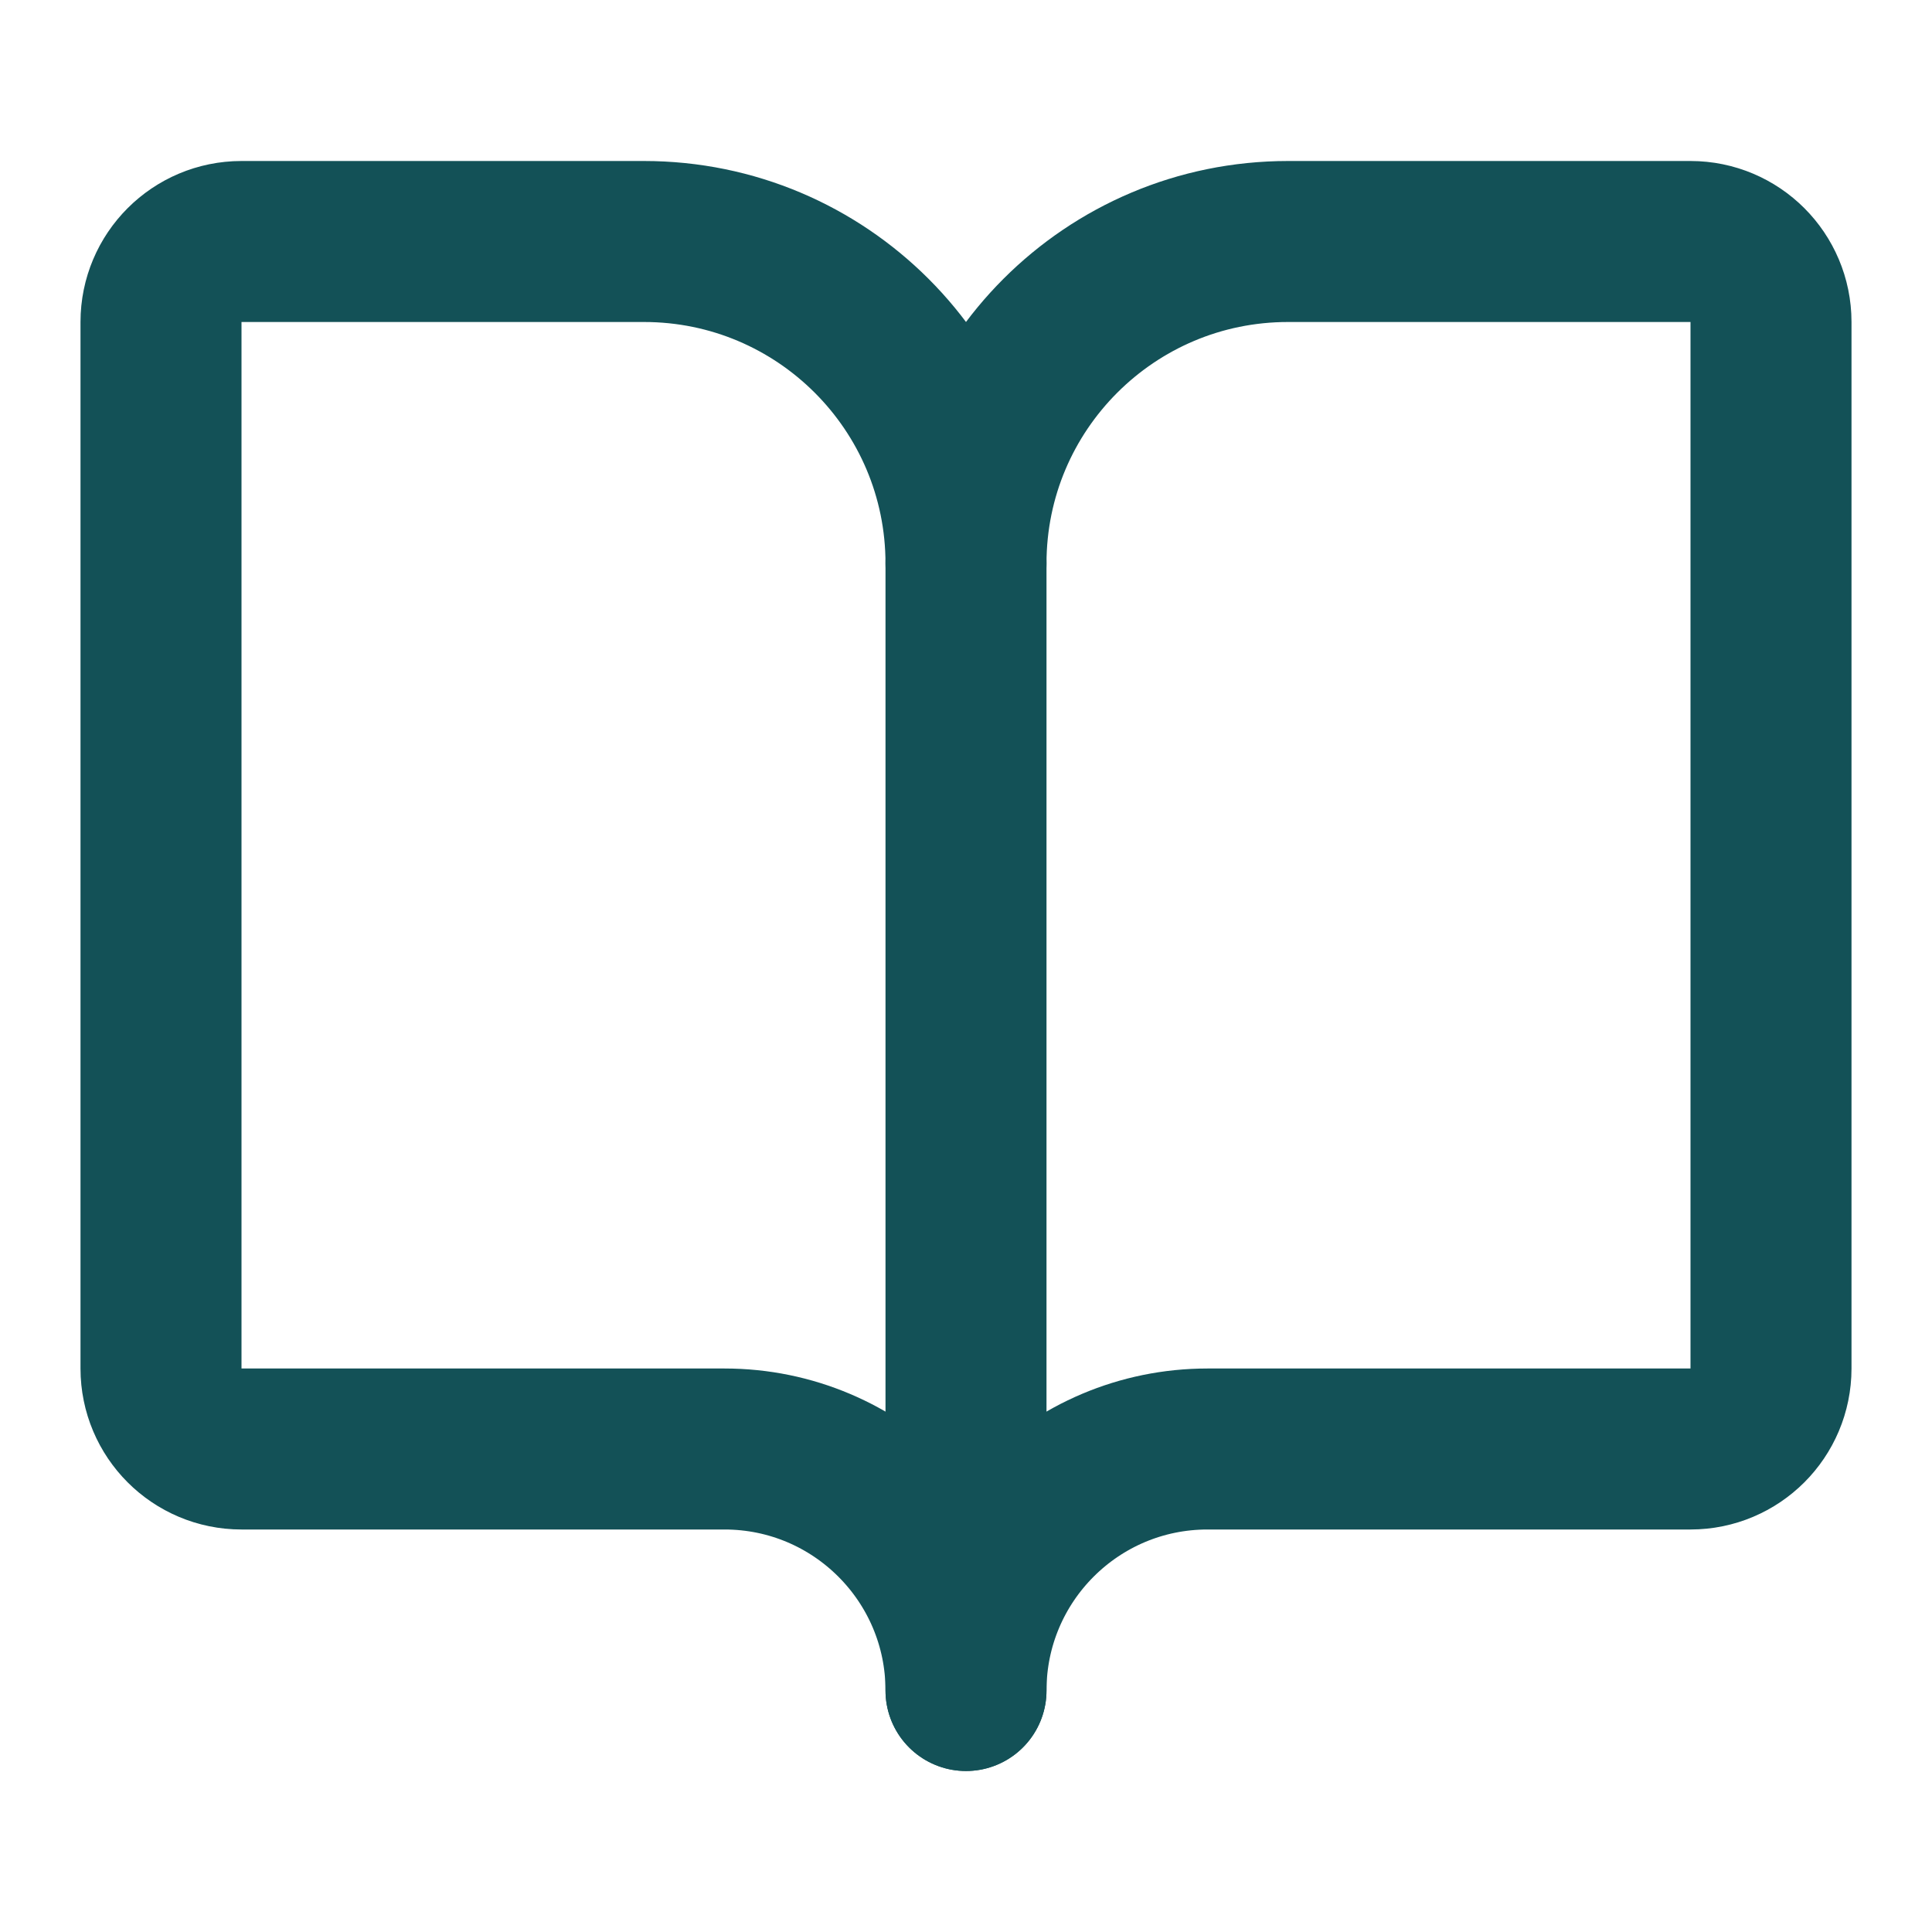
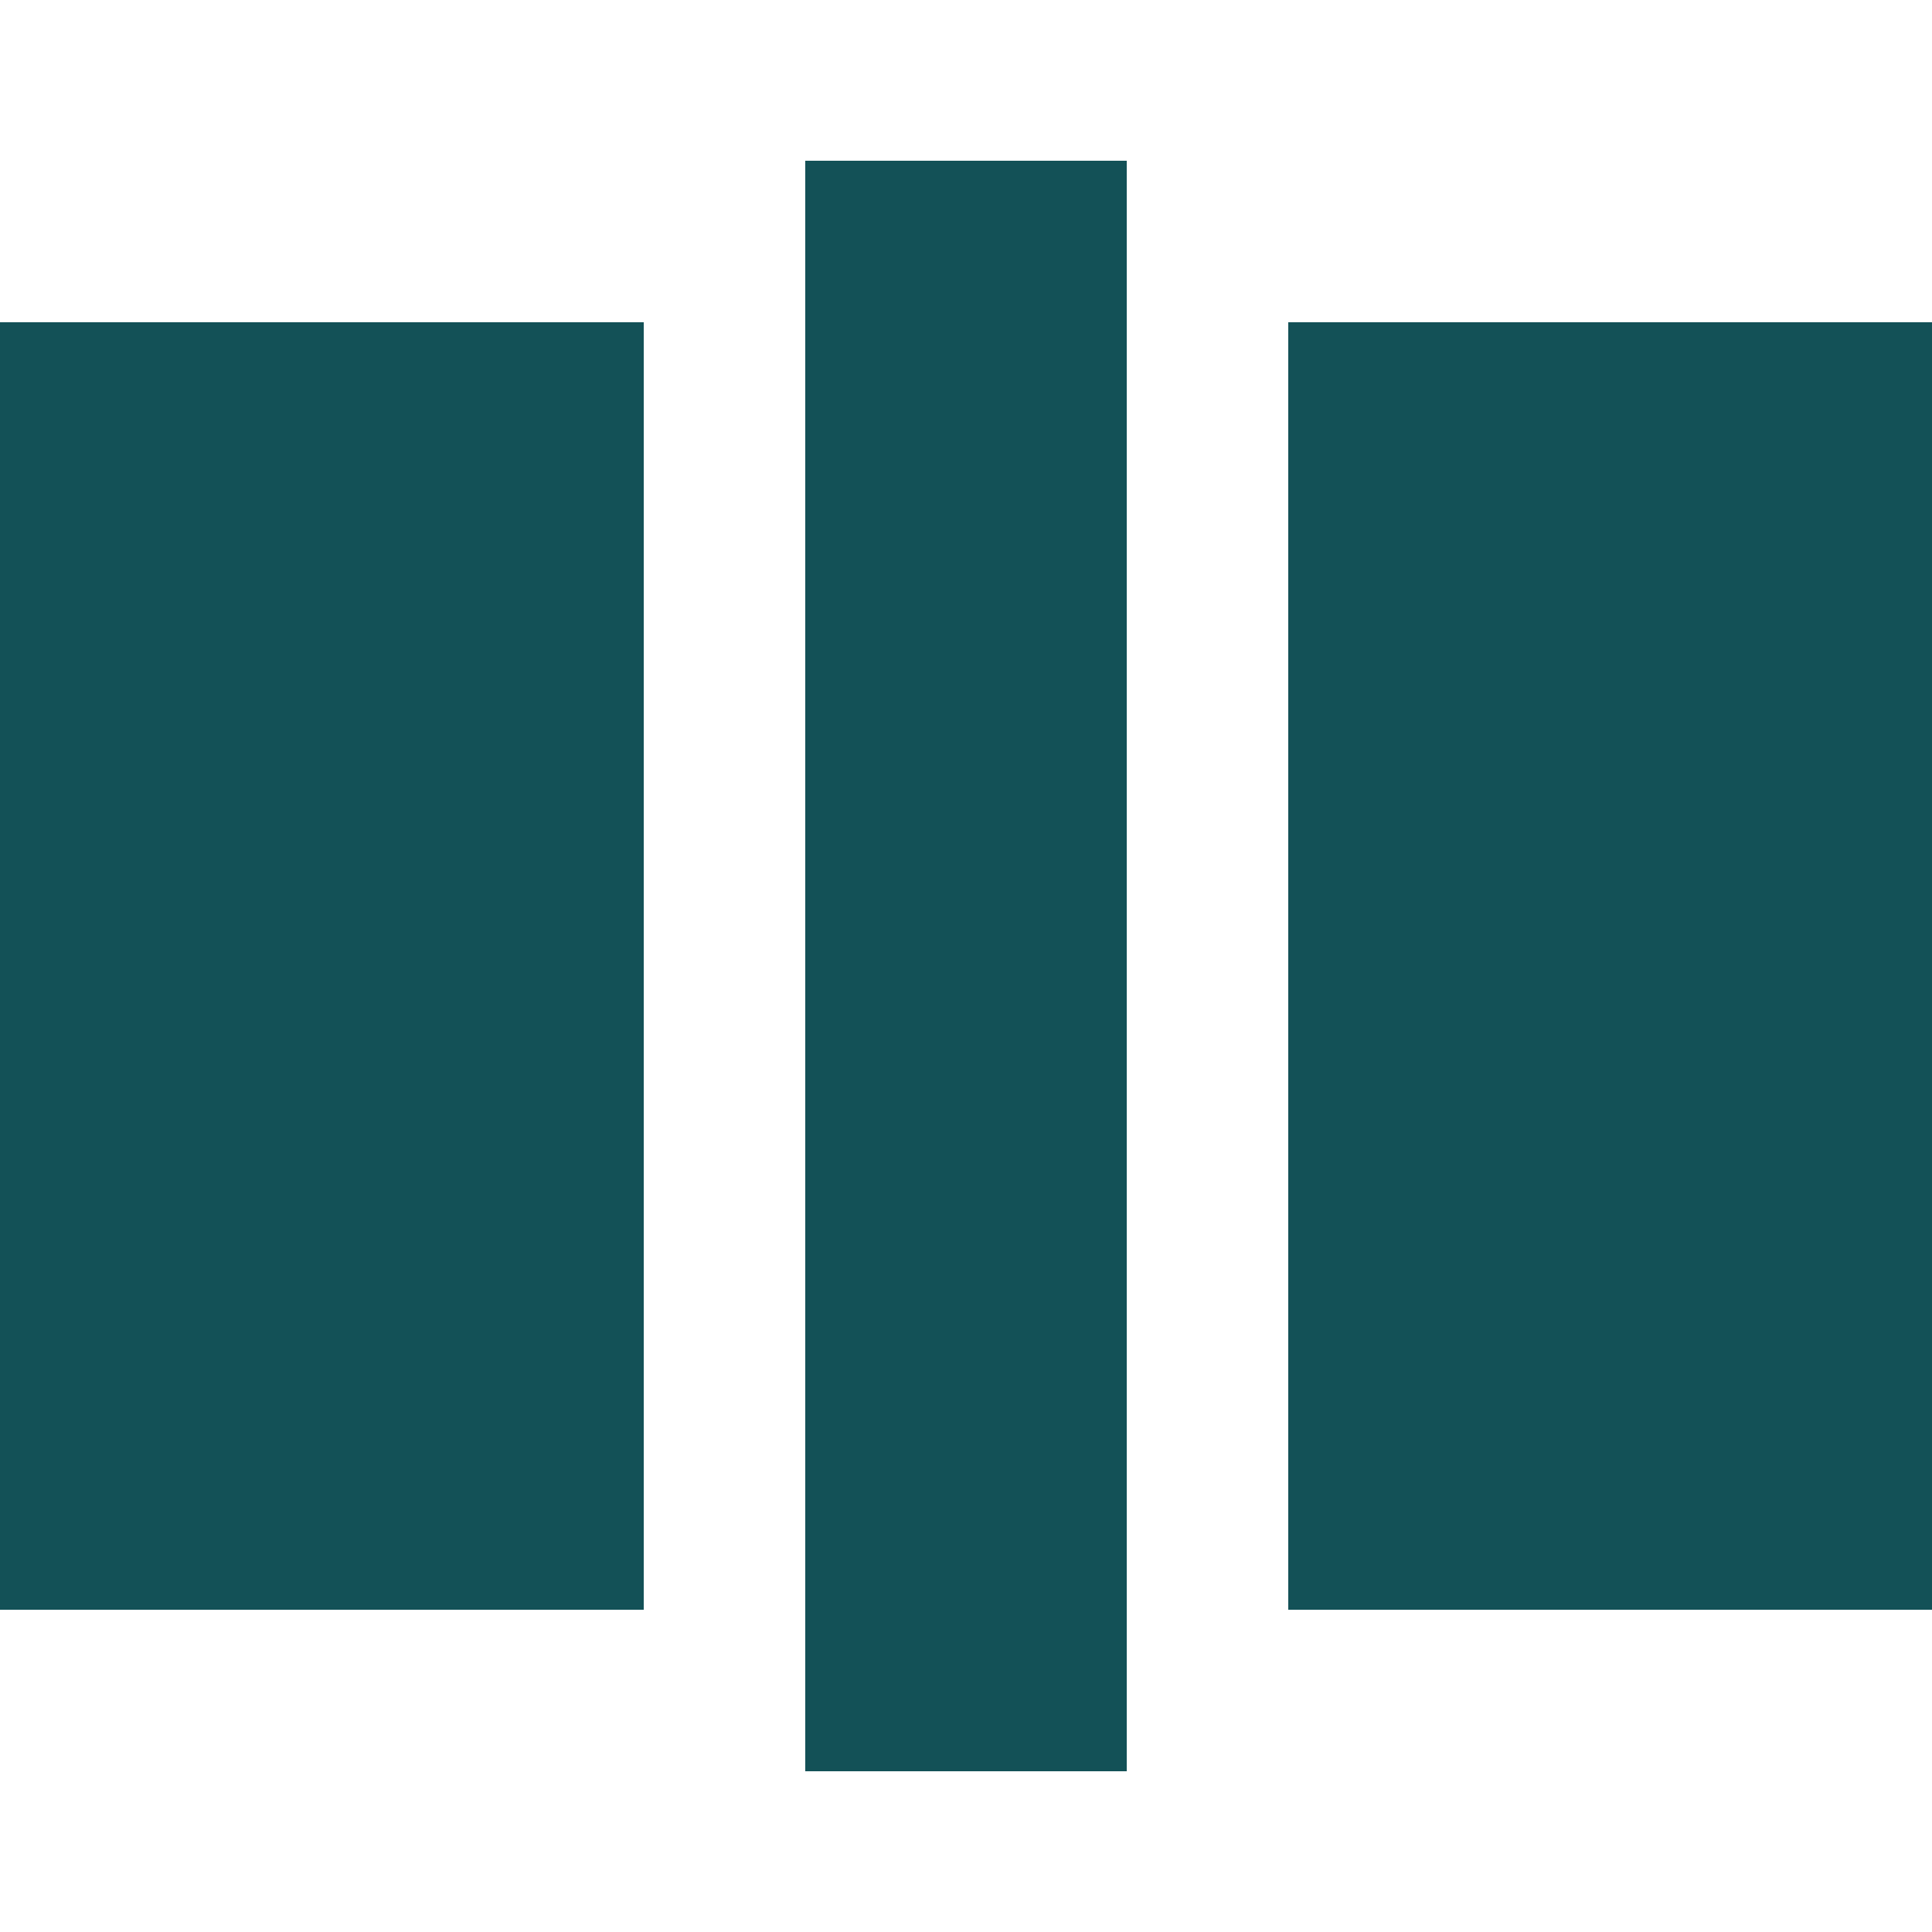
- <svg xmlns="http://www.w3.org/2000/svg" width="24" height="24" viewBox="0 0 24 24" fill="none" stroke="#135157" stroke-width="2" stroke-linecap="round" stroke-linejoin="round">
-   <path d="M12 7v14" />
-   <path d="M3 18a1 1 0 0 1-1-1V4a1 1 0 0 1 1-1h5a4 4 0 0 1 4 4 4 4 0 0 1 4-4h5a1 1 0 0 1 1 1v13a1 1 0 0 1-1 1h-6a3 3 0 0 0-3 3 3 3 0 0 0-3-3z" />
+ <svg xmlns="http://www.w3.org/2000/svg" width="24" height="24" viewBox="0 0 24 24" fill="none">
+   <g fill="#135157" shape-rendering="crispEdges">
+     <rect x="0" y="4" width="8" height="16" />
+     <rect x="10" y="2" width="4" height="20" />
+     <rect x="16" y="4" width="8" height="16" />
+   </g>
</svg>
